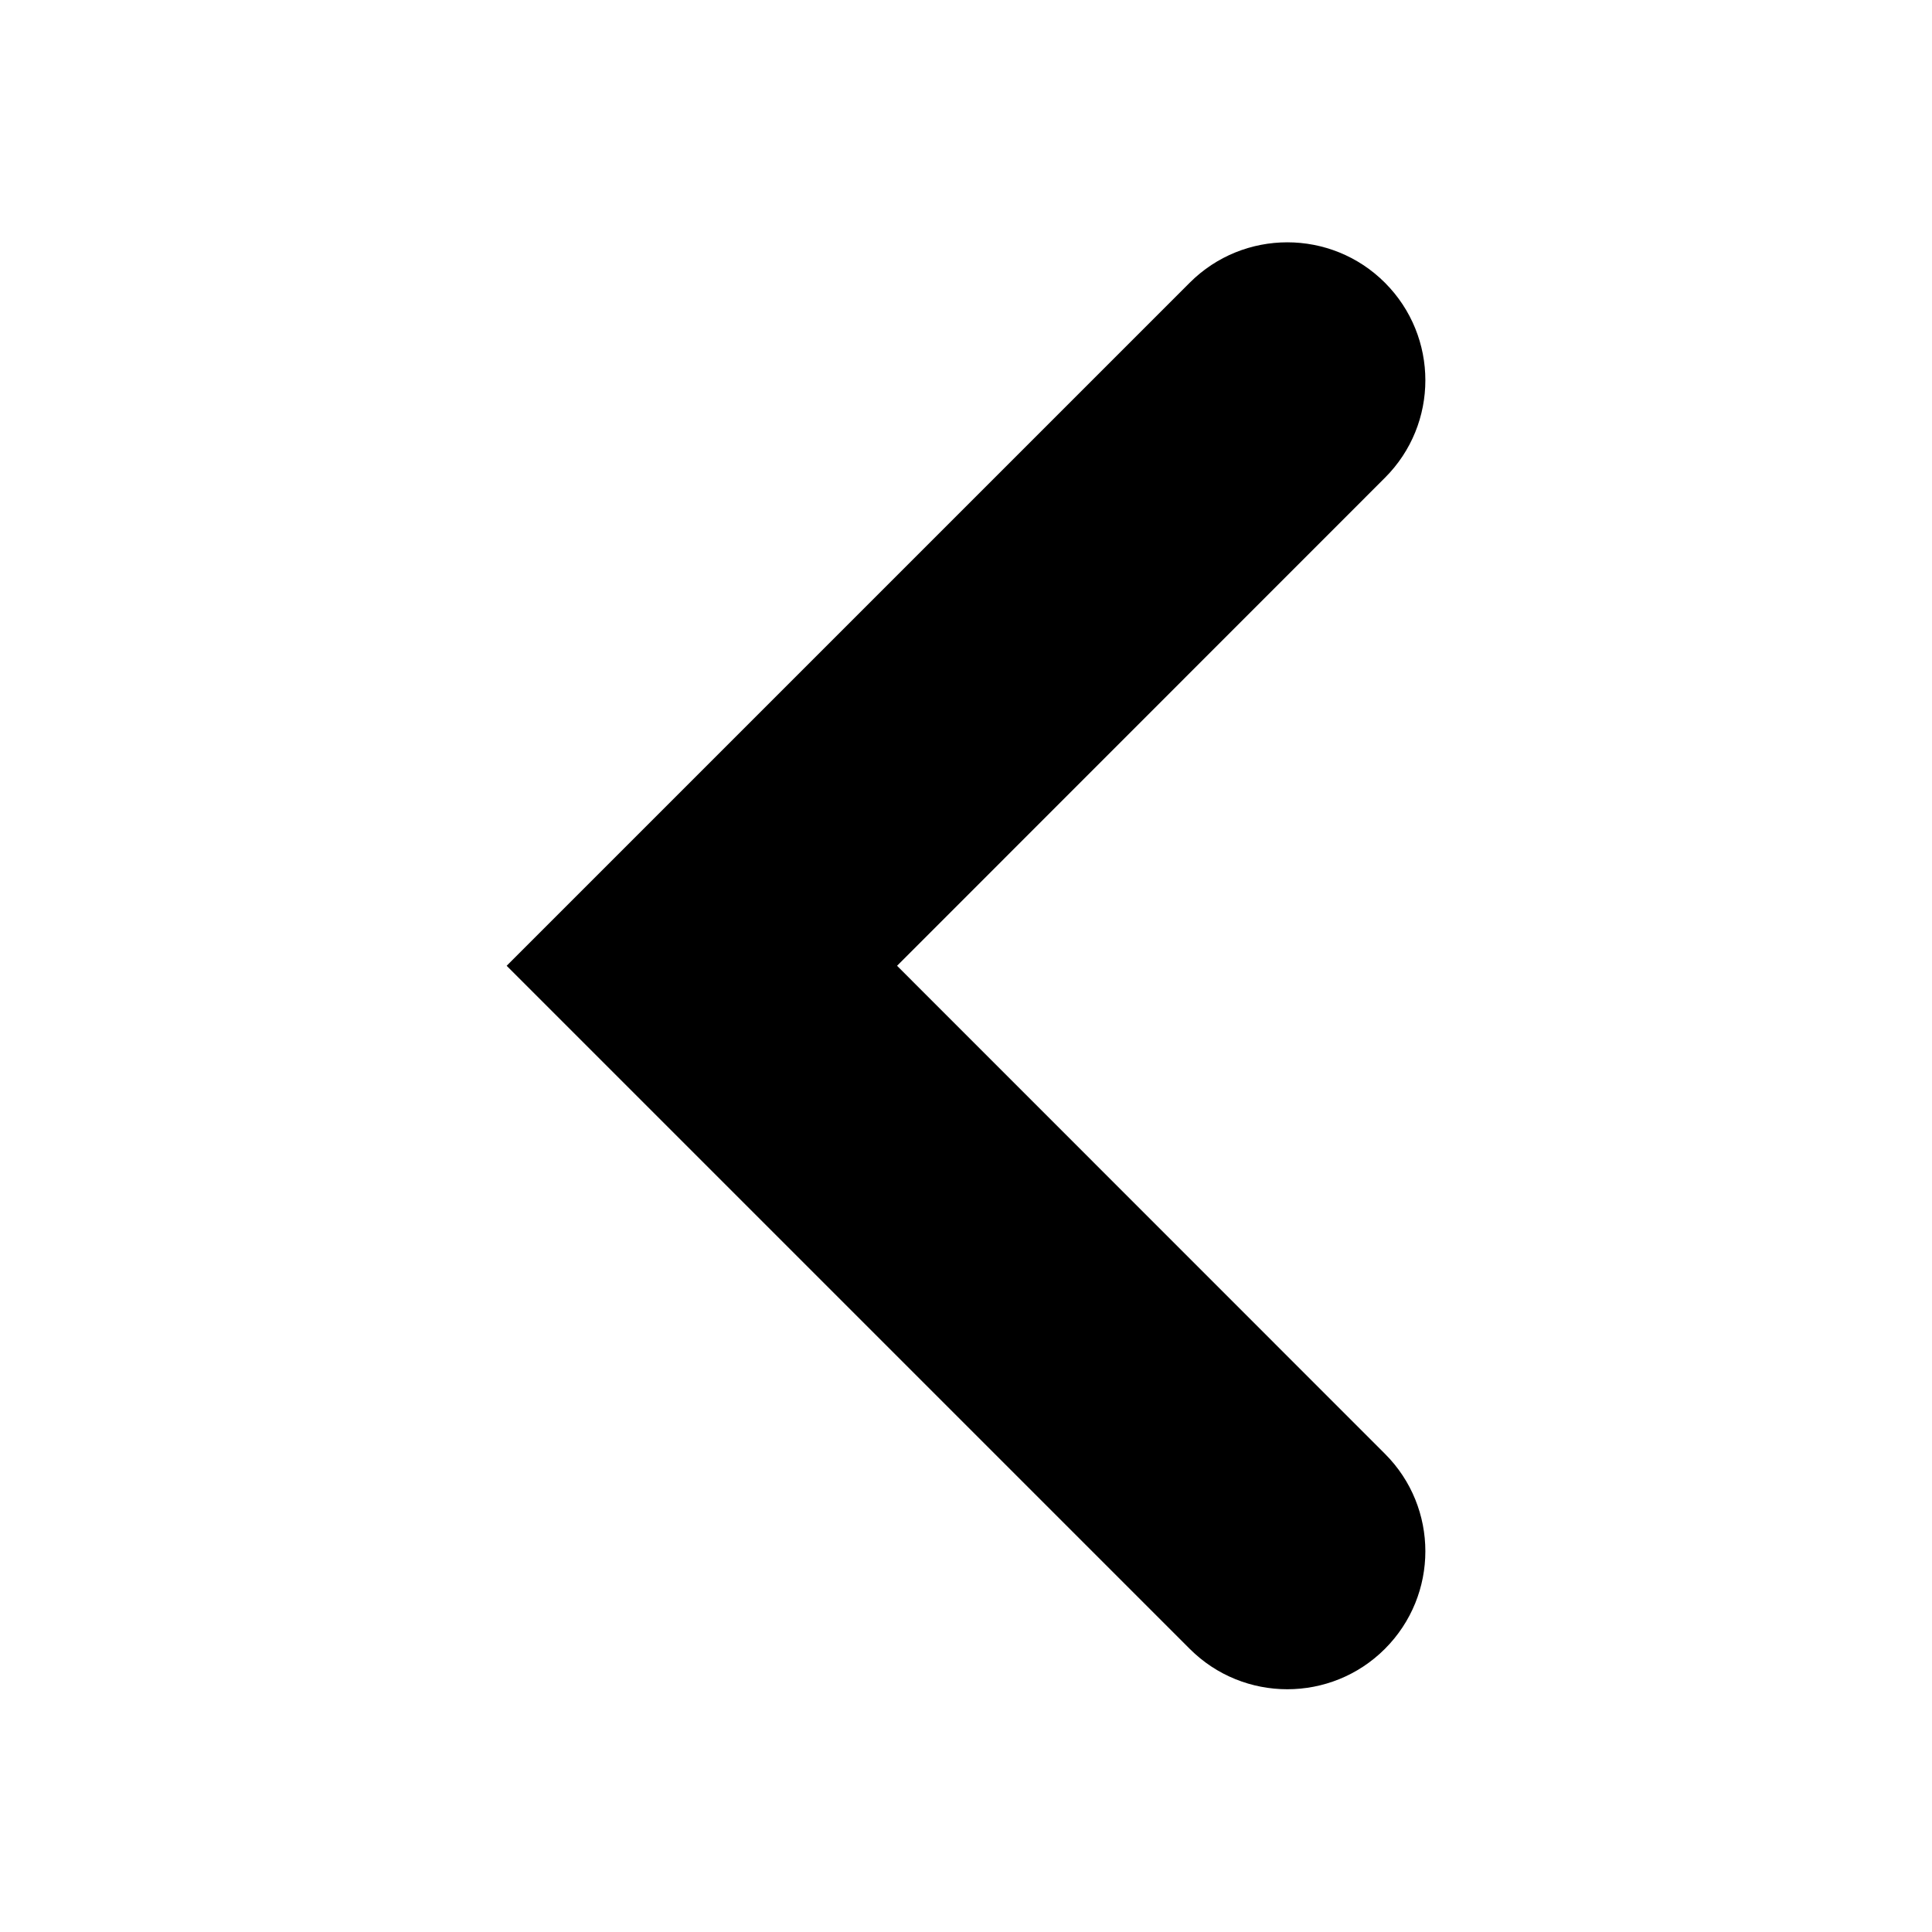
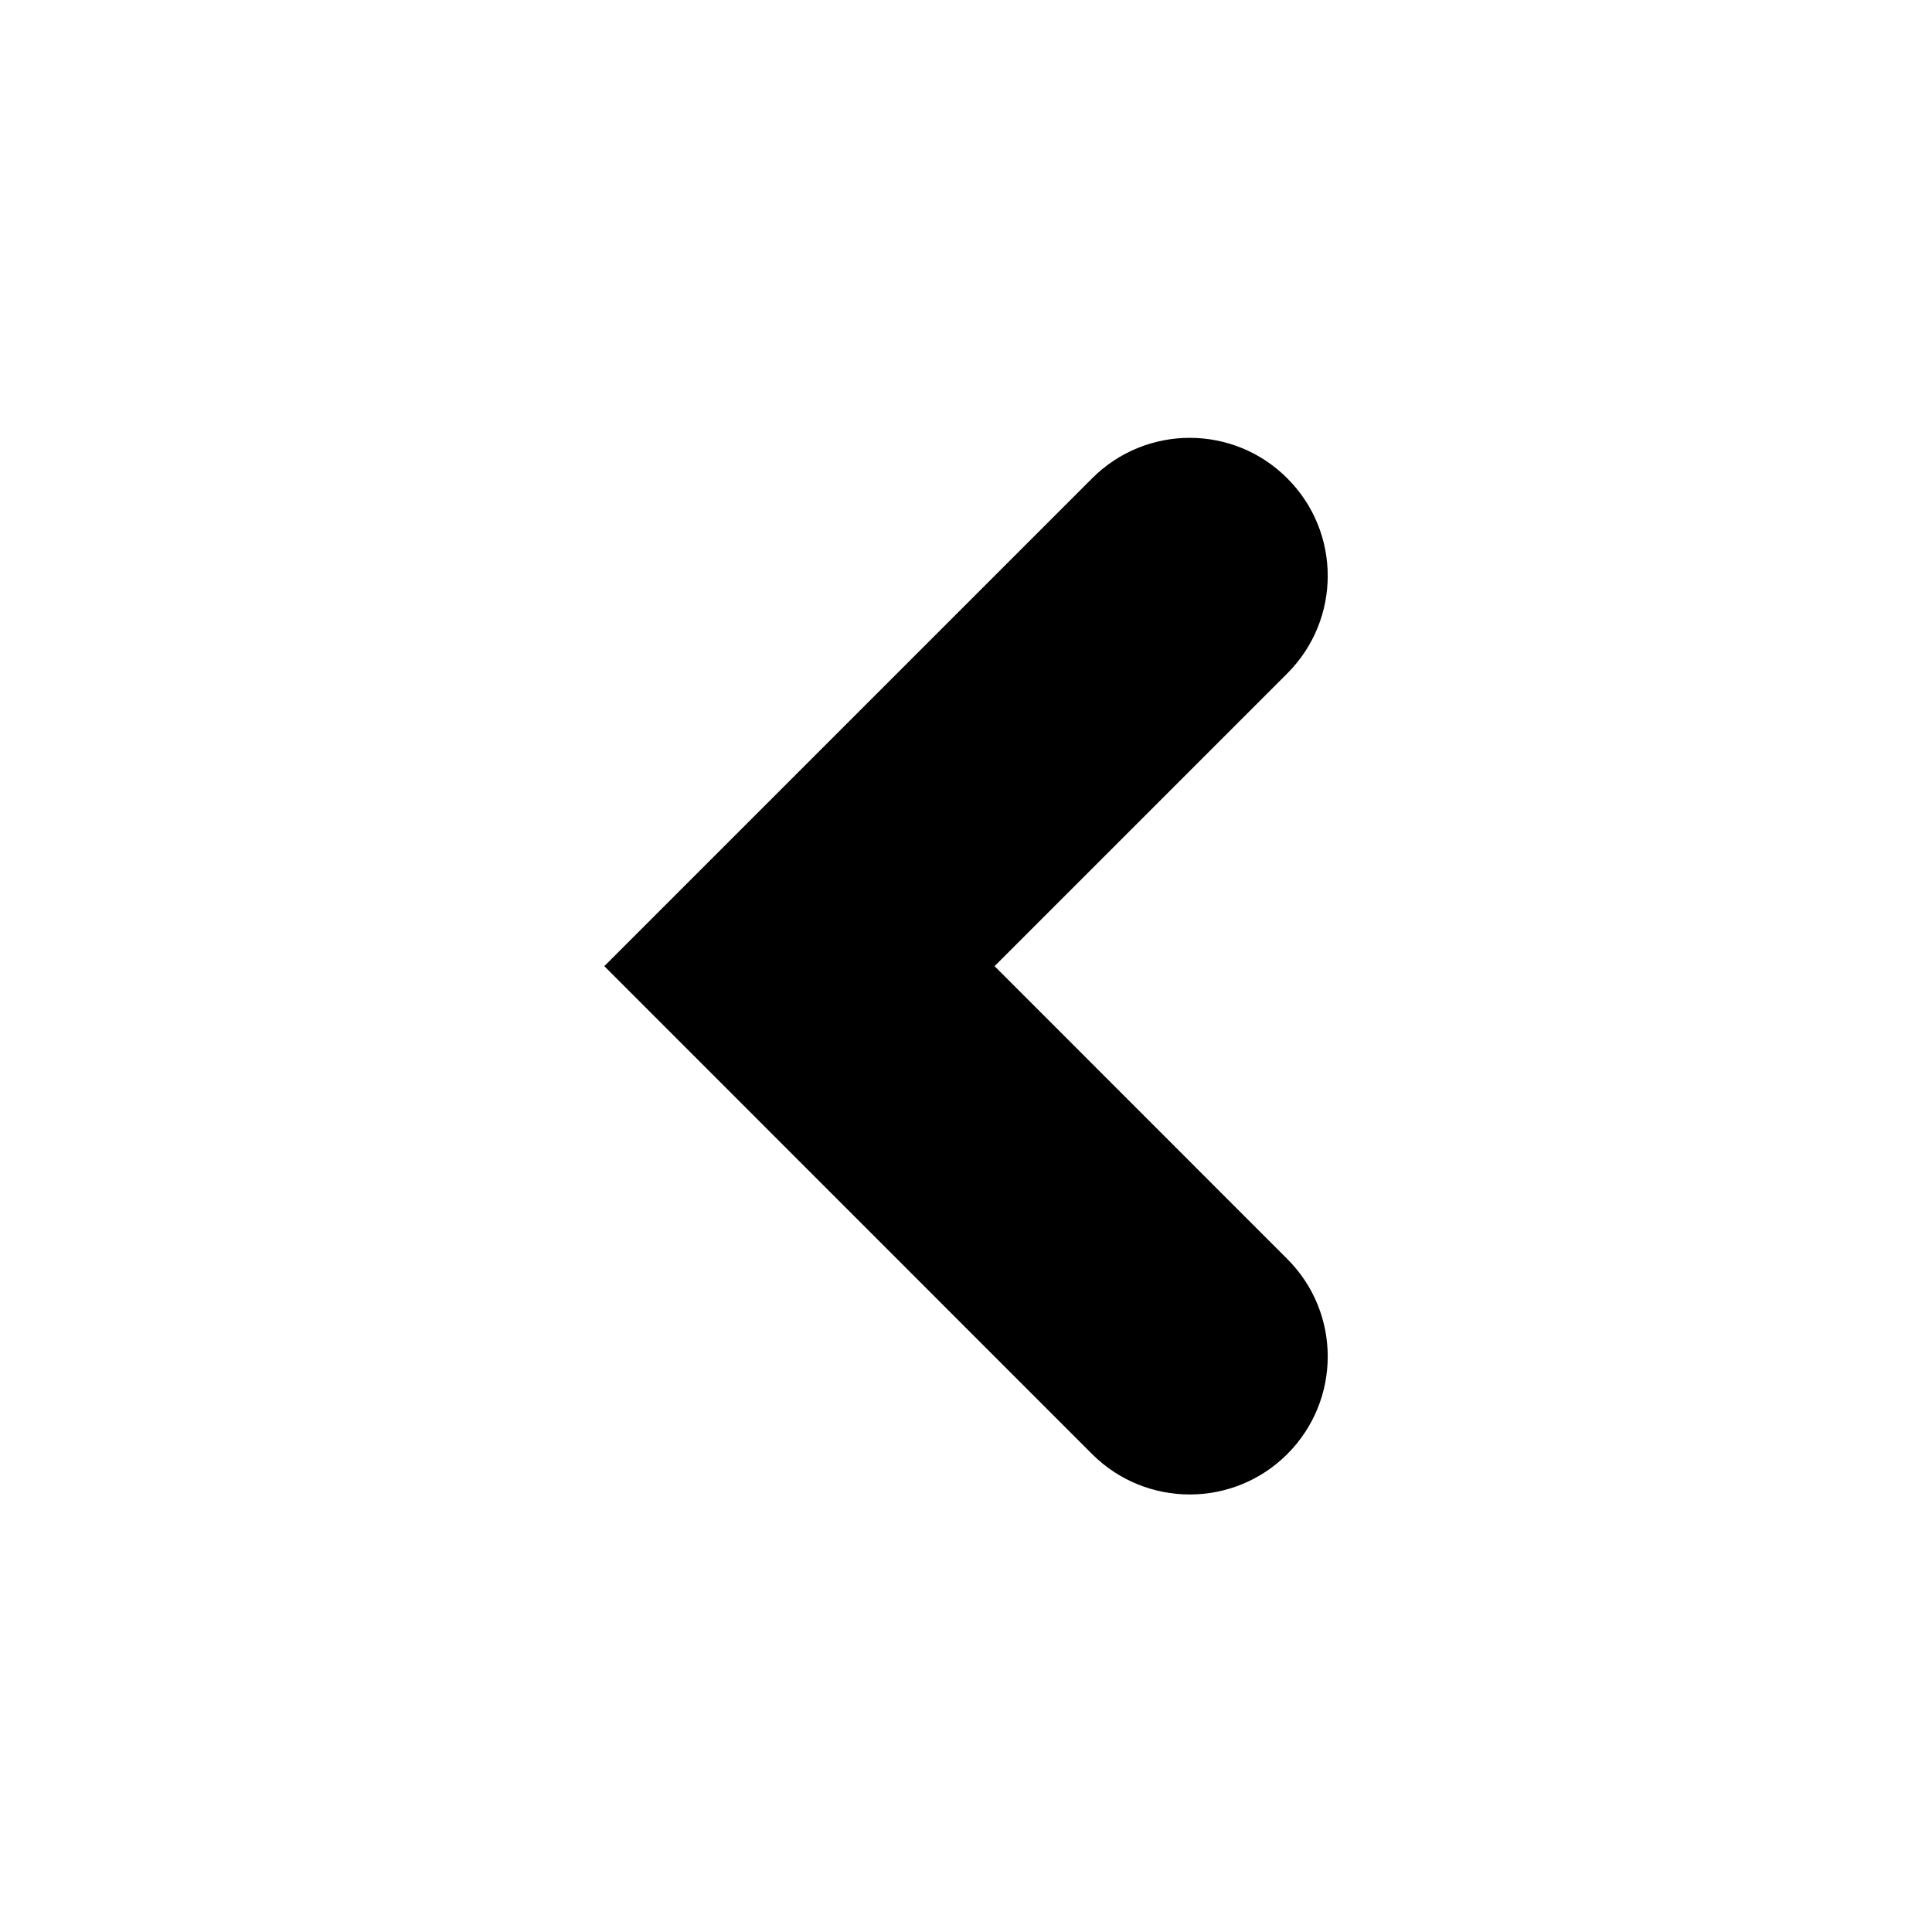
- <svg xmlns="http://www.w3.org/2000/svg" width="14px" height="14px" viewBox="0 0 14 14" version="1.1">
-   <defs />
-   <g id="Page-1" stroke="none" stroke-width="1" fill="none" fill-rule="evenodd">
-     <g id="14x14_chevron_left_outline" fill="#000000">
-       <path d="M2.05,5.377 L7,10.327 L11.95,5.377 C12.34,4.987 12.34,4.353 11.95,3.963 C11.559,3.572 10.926,3.572 10.536,3.963 L7,7.498 L3.464,3.963 C3.074,3.572 2.441,3.572 2.05,3.963 C1.66,4.353 1.66,4.987 2.05,5.377 Z" id="Icon" transform="translate(7, 6.998427) rotate(90) translate(-7, -6.998427) " />
-     </g>
-   </g>
+ <svg xmlns="http://www.w3.org/2000/svg" width="14" height="14" viewBox="0 0 14 14">
+   <path fill-rule="evenodd" d="M7.914,3.466 L4.379,7.001 L7.914,10.537 C8.305,10.927 8.938,10.927 9.328,10.537 C9.719,10.146 9.719,9.513 9.328,9.123 L7.207,7.001 L9.328,4.88 C9.719,4.489 9.719,3.856 9.328,3.466 C8.938,3.075 8.305,3.075 7.914,3.466 Z" />
</svg>
